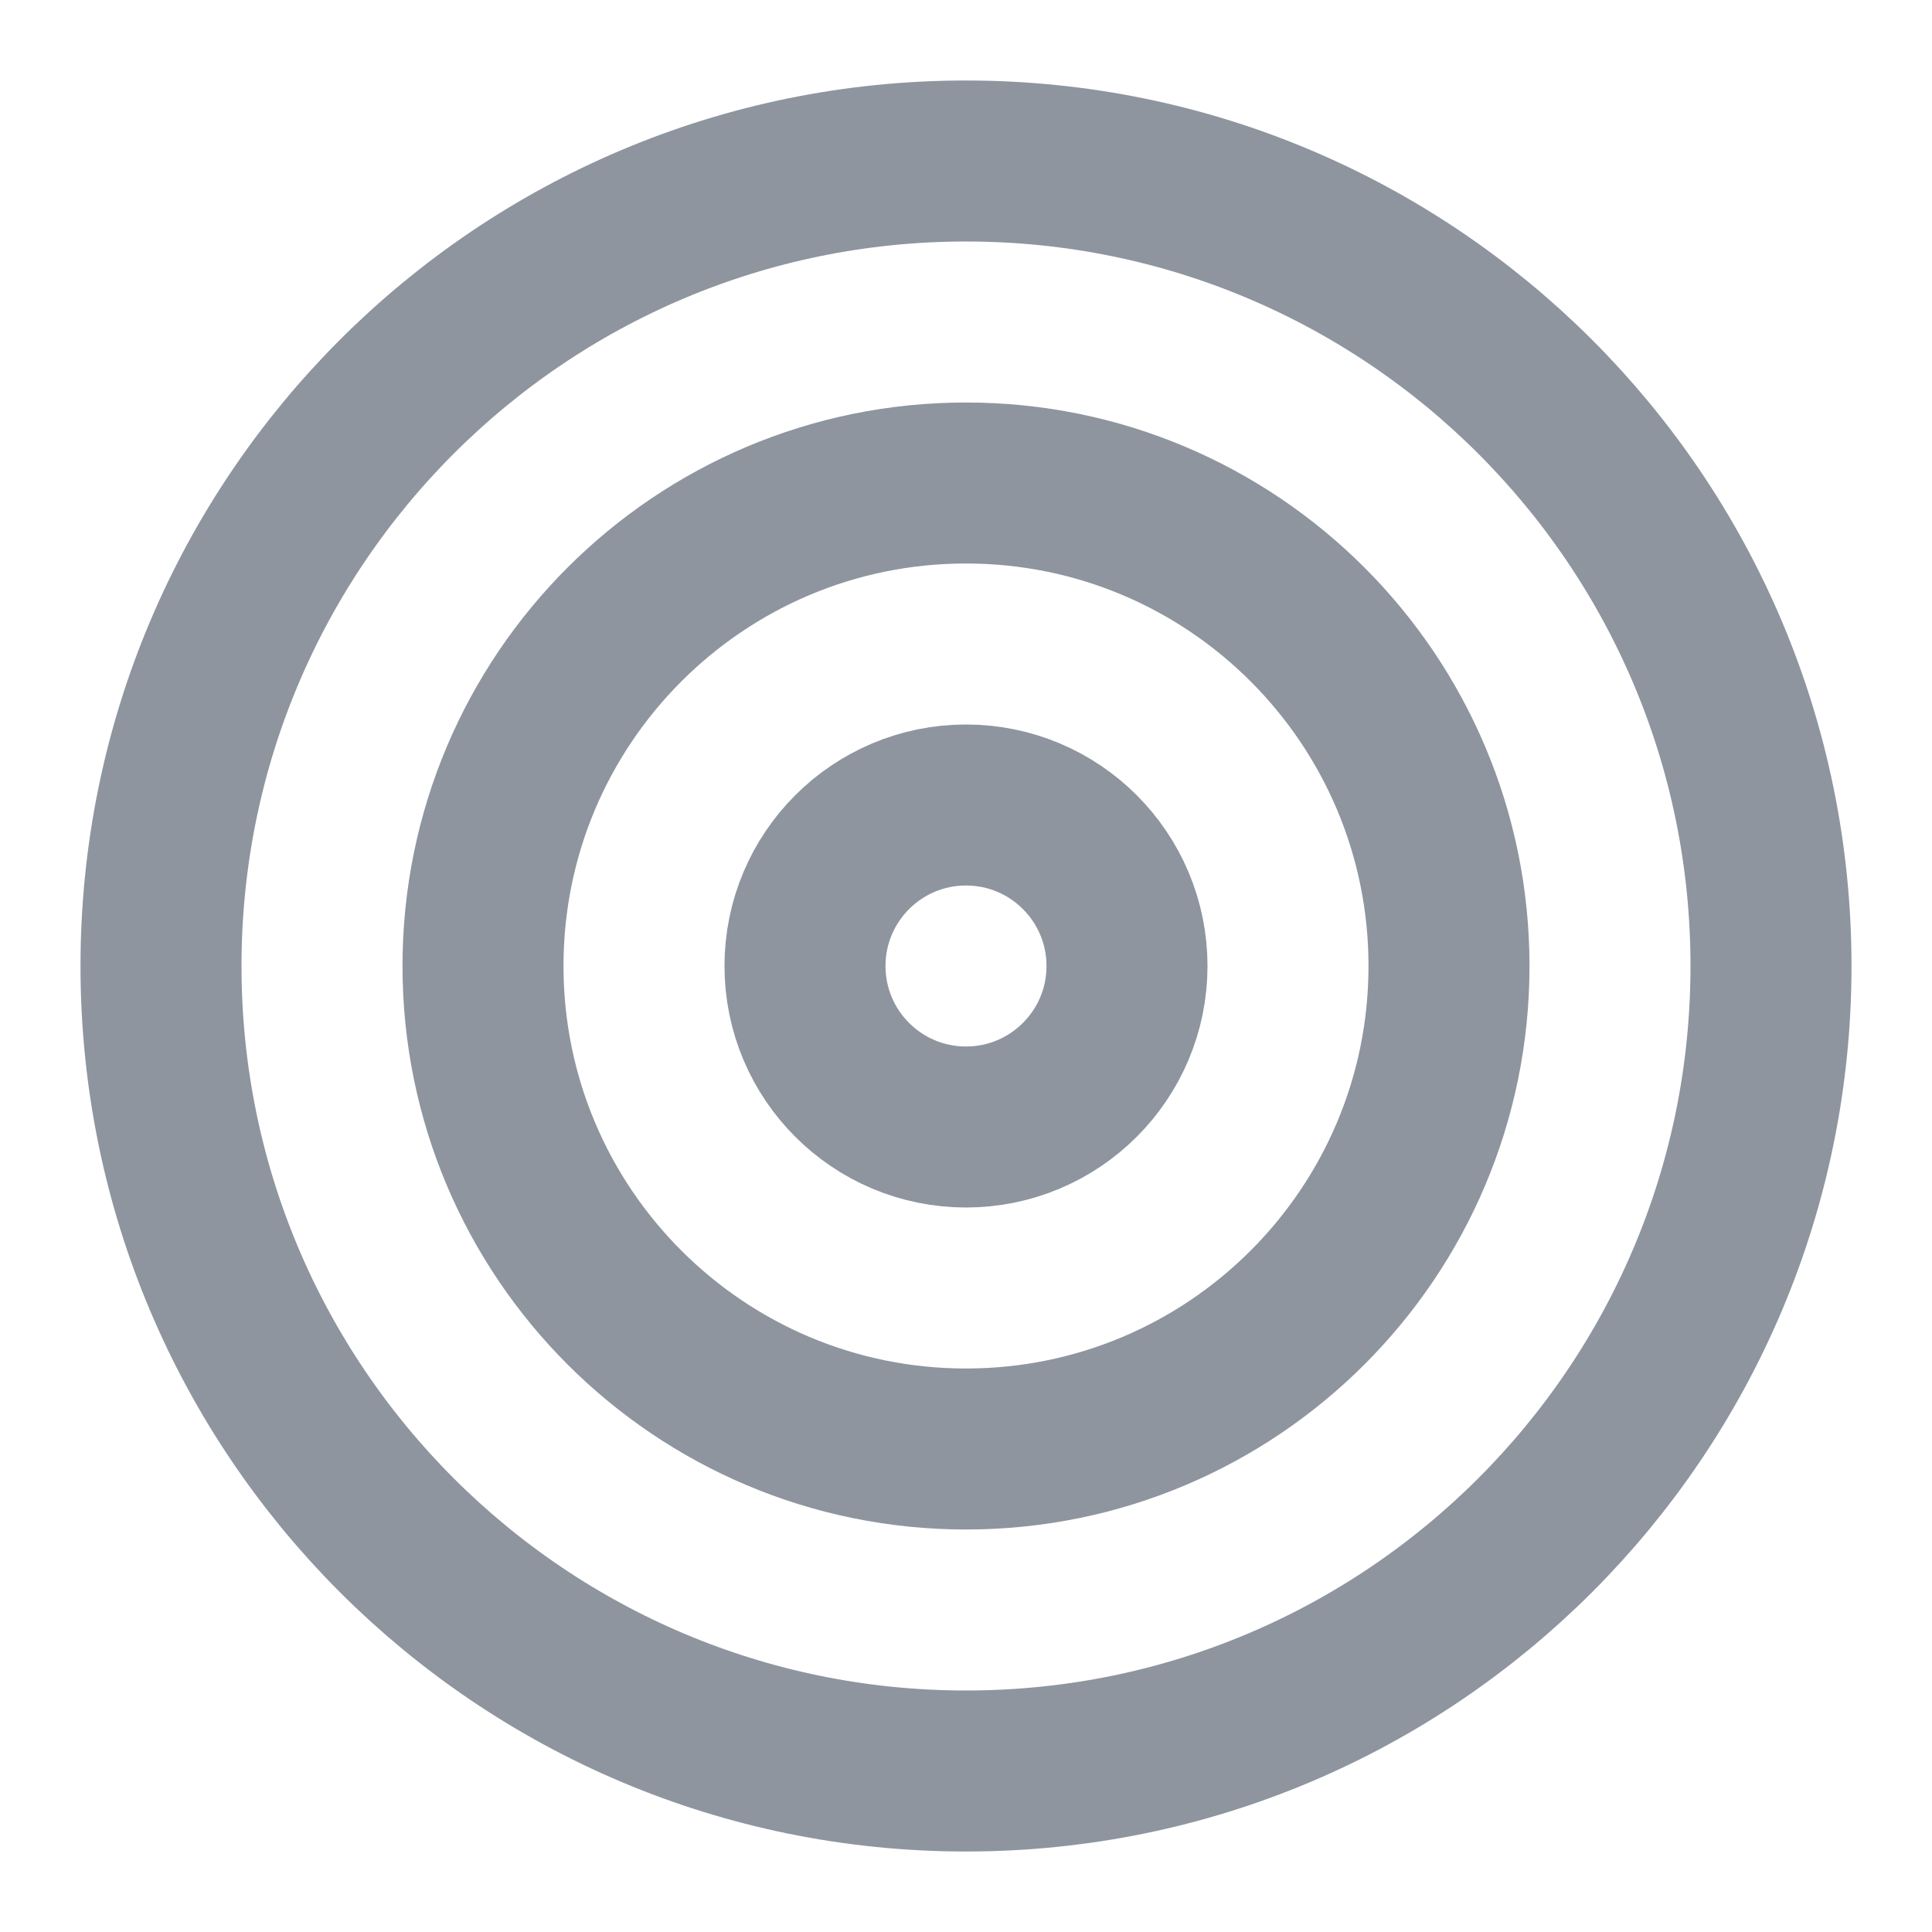
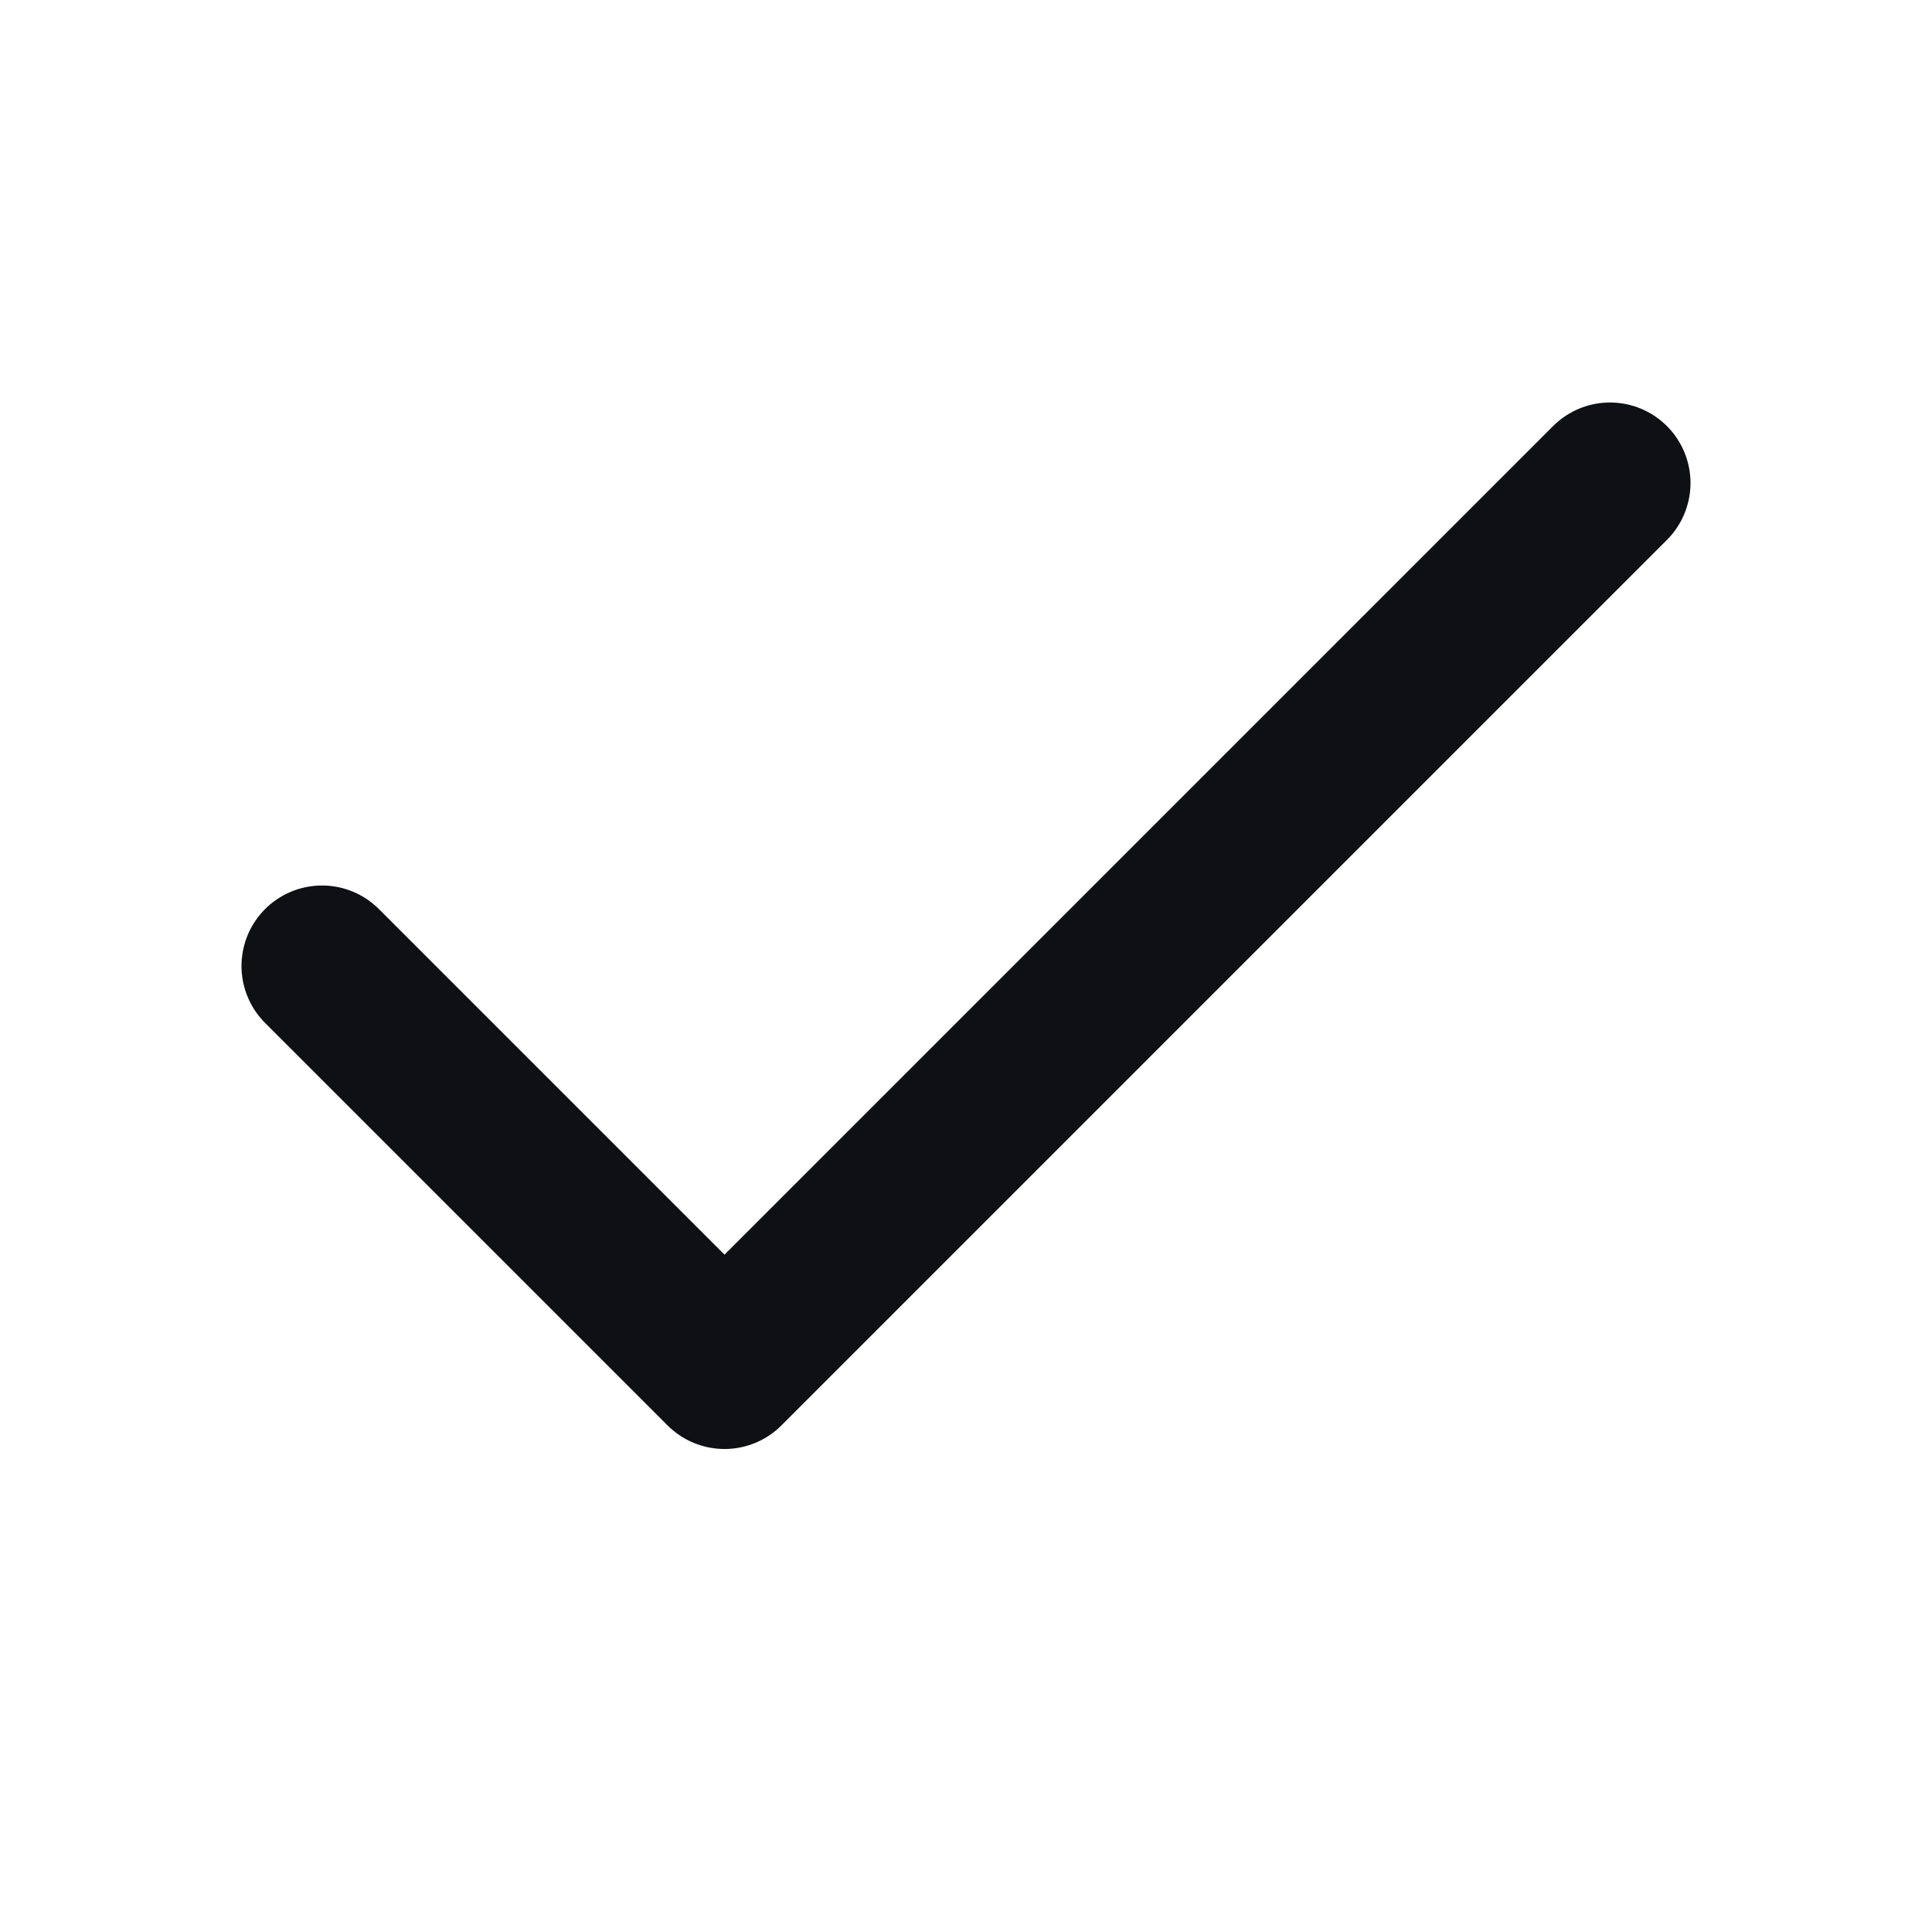
- <svg xmlns="http://www.w3.org/2000/svg" class="lucide lucide-target" width="24" height="24" viewBox="0 0 24 24" fill="none" stroke="#8E959F" stroke-width="2" stroke-linecap="round" stroke-linejoin="round">
-   <circle cx="12" cy="12" r="10" />
-   <circle cx="12" cy="12" r="6" />
-   <circle cx="12" cy="12" r="2" />
+ <svg xmlns="http://www.w3.org/2000/svg" class="lucide lucide-check" width="24" height="24" viewBox="0 0 24 24" fill="none" stroke="#0E1013" stroke-width="2" stroke-linecap="round" stroke-linejoin="round">
+   <path d="M20 6 9 17l-5-5" />
</svg>
